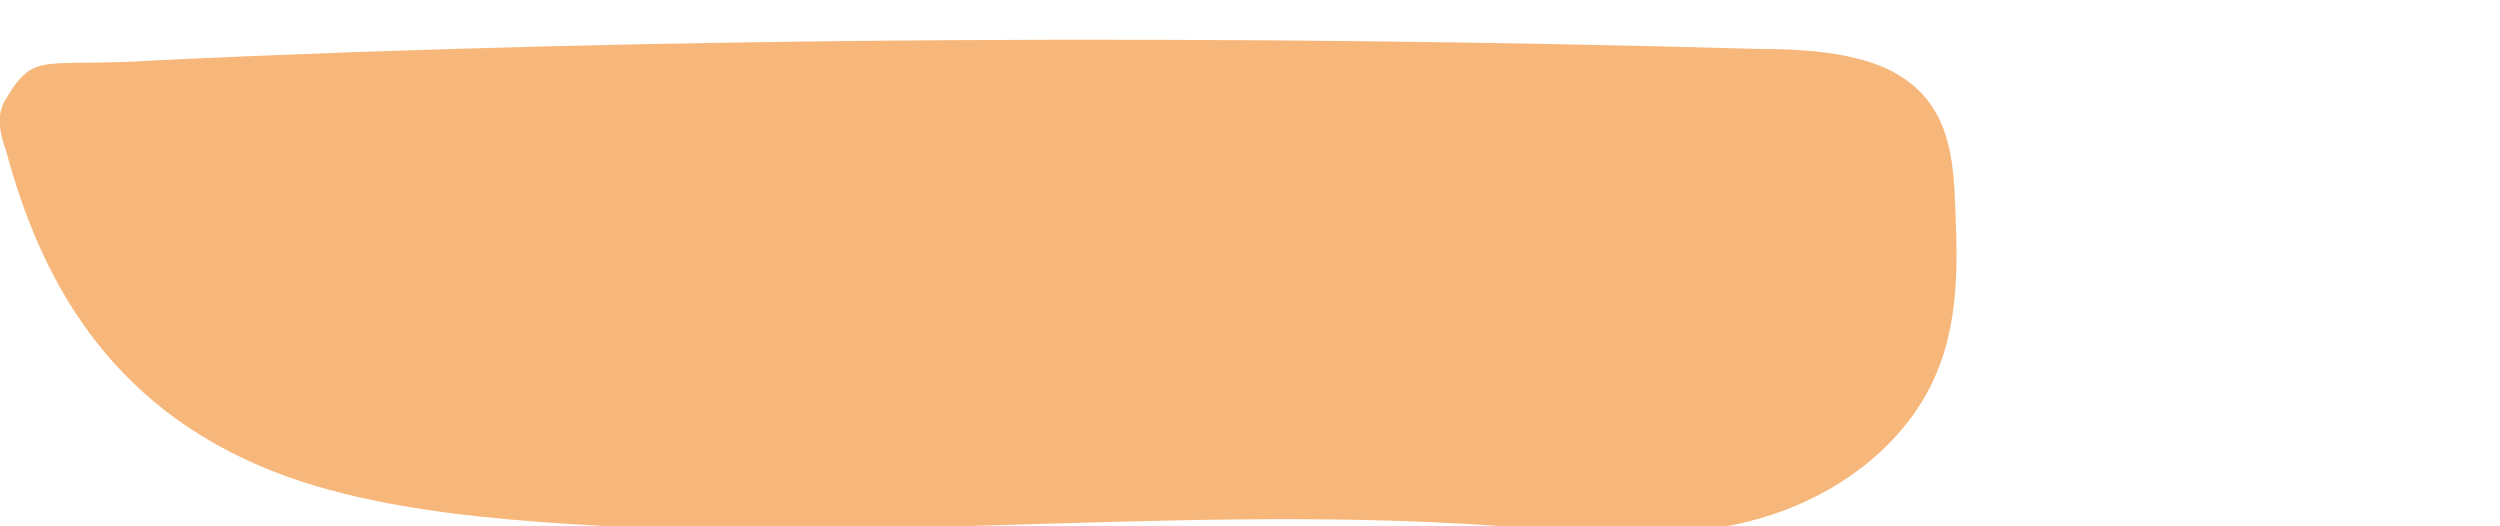
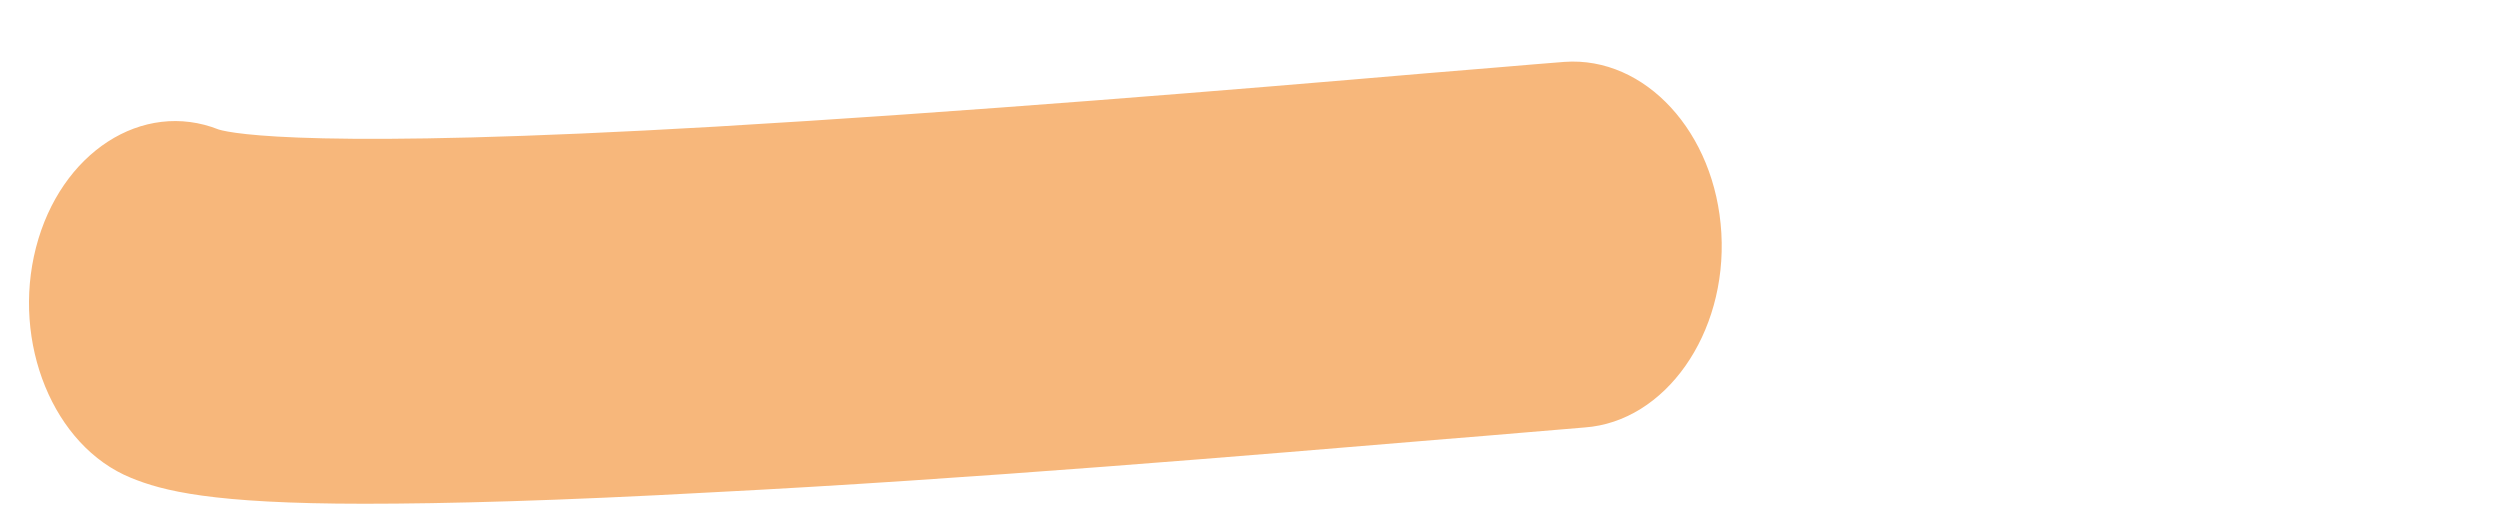
<svg xmlns="http://www.w3.org/2000/svg" version="1.1" id="Layer_1" x="0px" y="0px" viewBox="0 0 173.7 36.5" style="enable-background:new 0 0 173.7 36.5;" xml:space="preserve">
  <style type="text/css">
	.st0{fill:#F7B77B;}
</style>
-   <g id="Calque_1">
-     <path class="st0" d="M10.7,4.2C2.9,4.7,2.4,3.5,0.4,6.9c-0.7,1.1-0.4,2.4,0,3.5C2.7,19,7.3,28.2,19.1,32.8   c4.9,1.9,10.7,2.8,16.4,3.3c22.5,2,45.4-1.1,68,0.4c5.6,0.4,11.4,1,16.8,0c7-1.4,11.8-5.5,13.9-9.8c2.1-4.3,1.8-9,1.6-13.5   c-0.2-3.2-0.8-6.8-5.1-8.6c-2.5-1-5.6-1.2-8.5-1.2C86.6,2.4,46.2,2.5,10.7,4.2" />
-   </g>
+   <path class="st0" d="M25.3,35c-10.6,0-14-0.9-16.2-1.8c-5.4-2.2-8.3-9.4-6.6-16c1.7-6.6,7.4-10.3,12.7-8.2c1,0.3,6.9,1.4,34.5-0.2  c17.1-1,36.5-2.6,49.3-3.7c3.8-0.3,7.1-0.6,9.7-0.8c5.6-0.4,10.5,4.9,10.9,11.9c0.4,7-3.9,13.1-9.5,13.5c-2.5,0.2-5.8,0.5-9.6,0.8  c-13.2,1.1-33.2,2.8-50.9,3.7C38.7,34.8,31,35,25.3,35z M15.3,8.9C15.3,8.9,15.3,8.9,15.3,8.9C15.3,8.9,15.3,8.9,15.3,8.9z" />
</svg>
